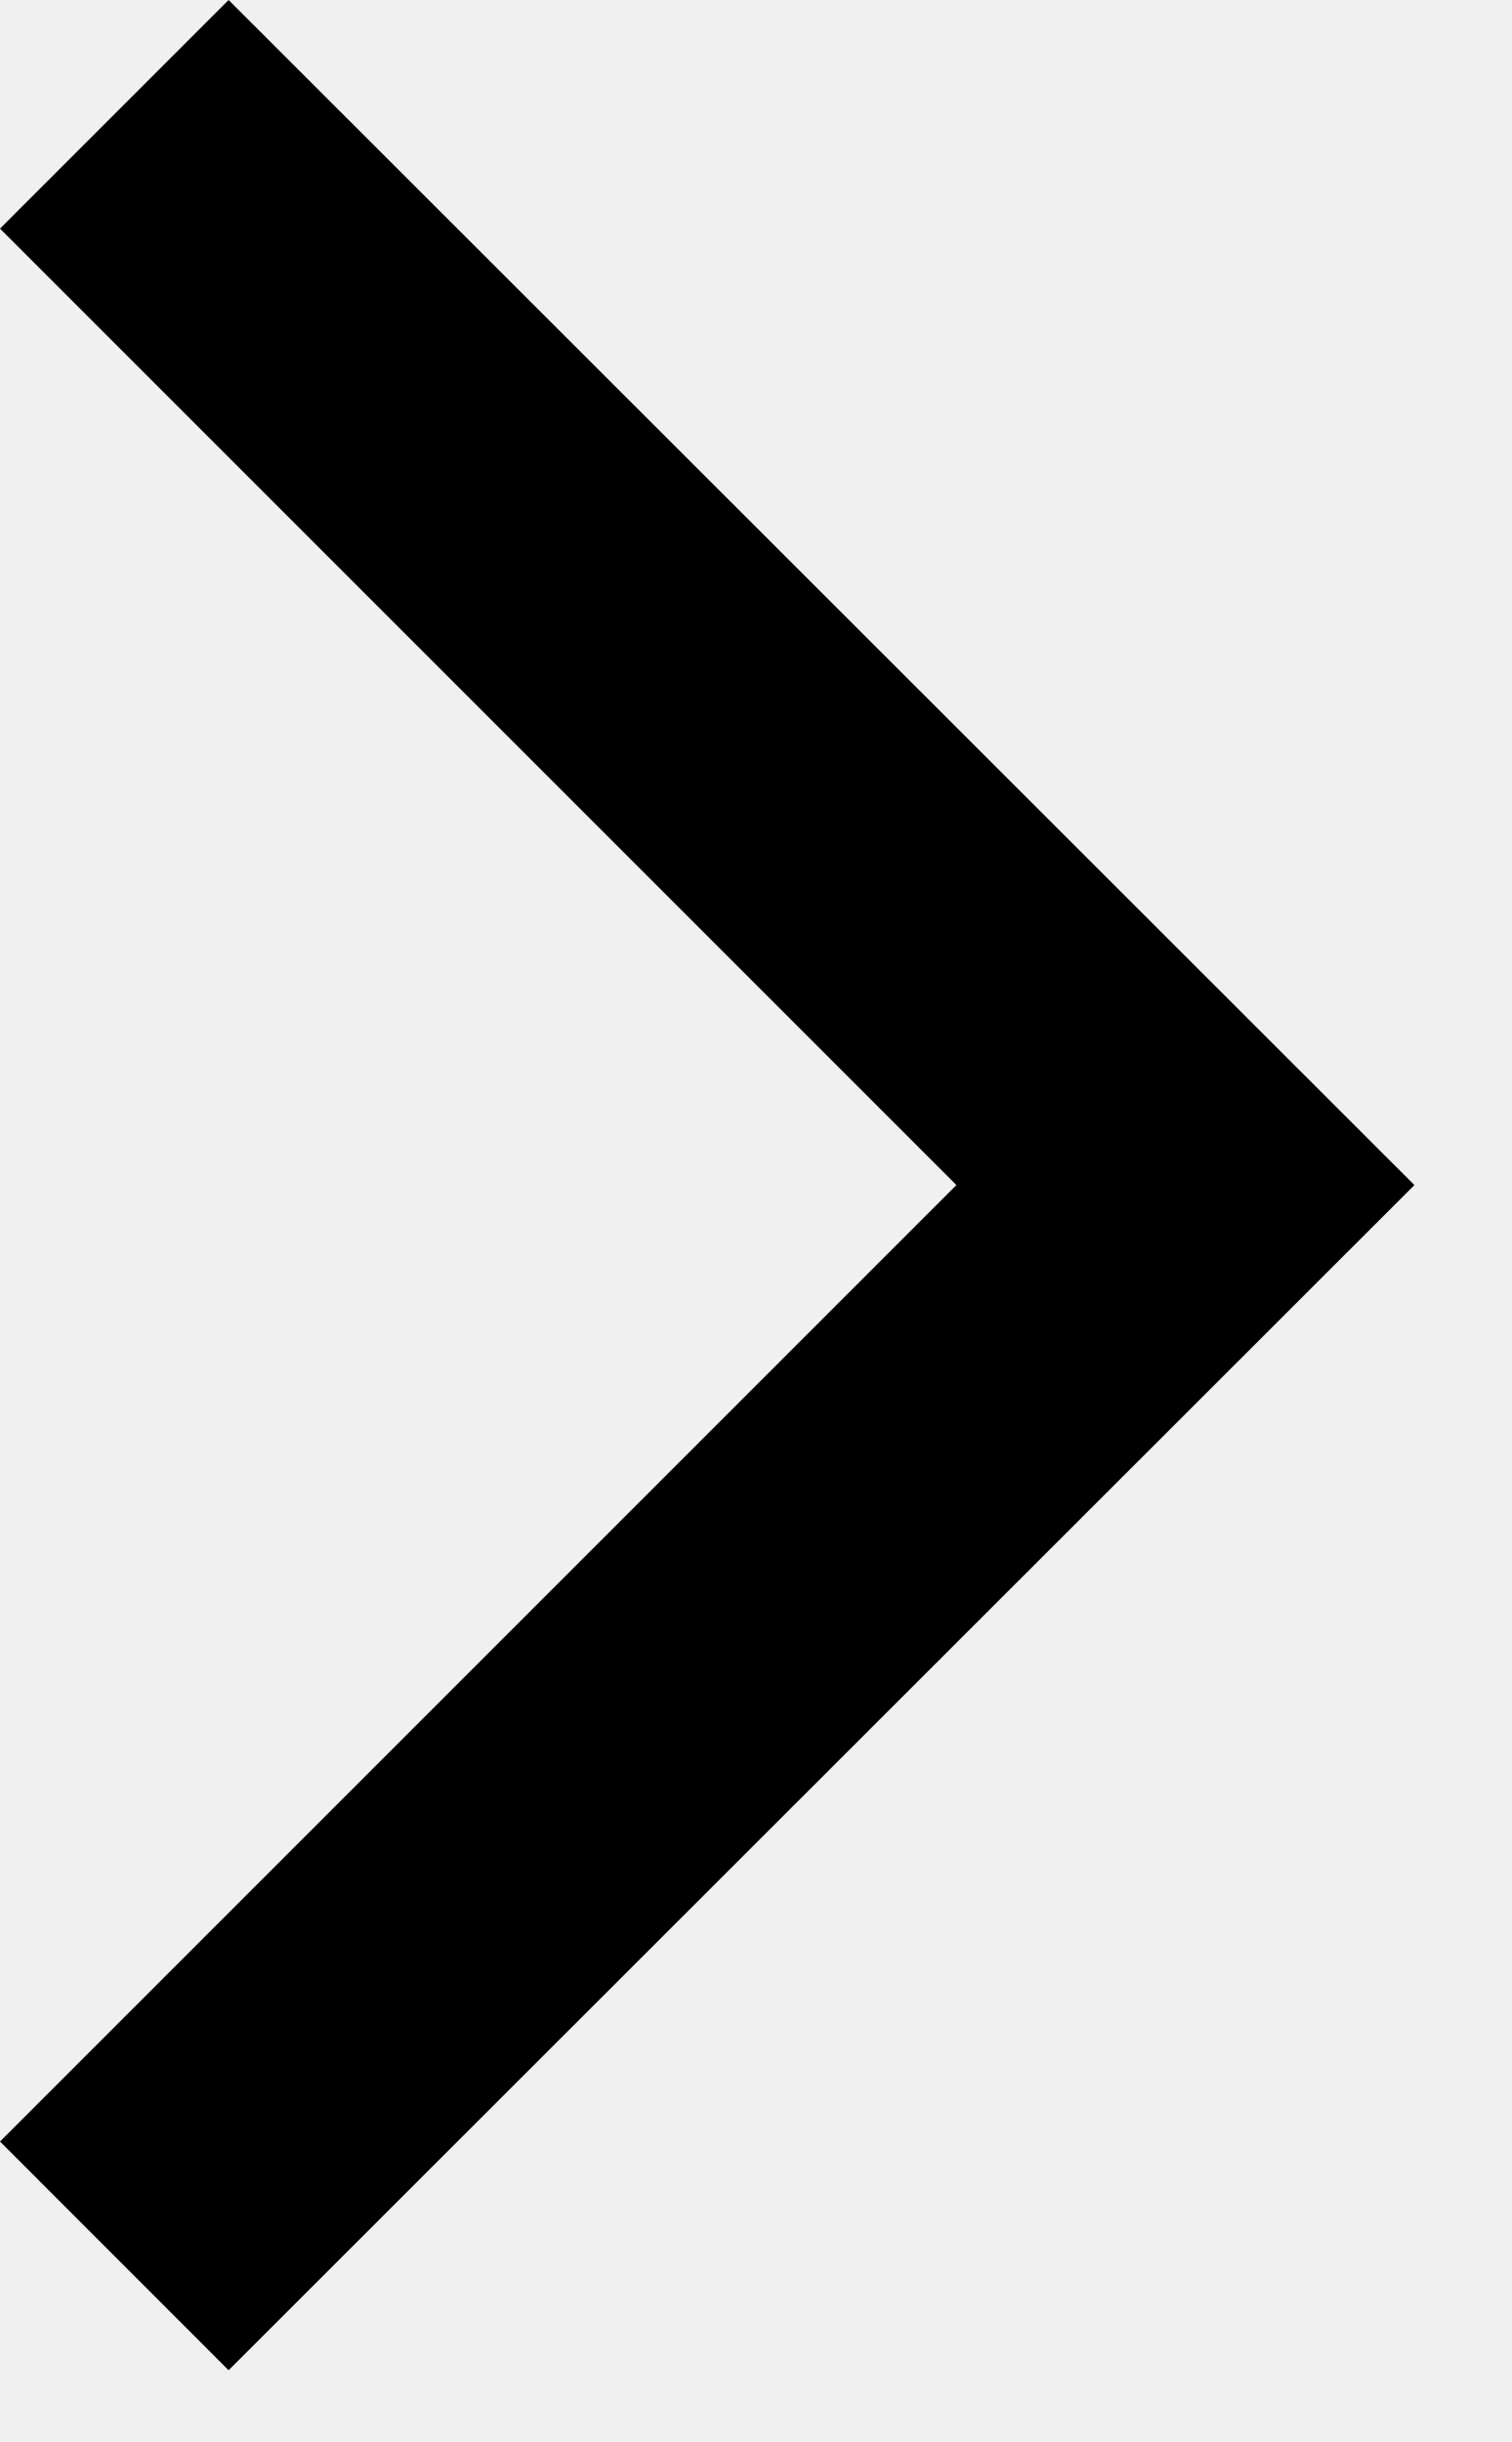
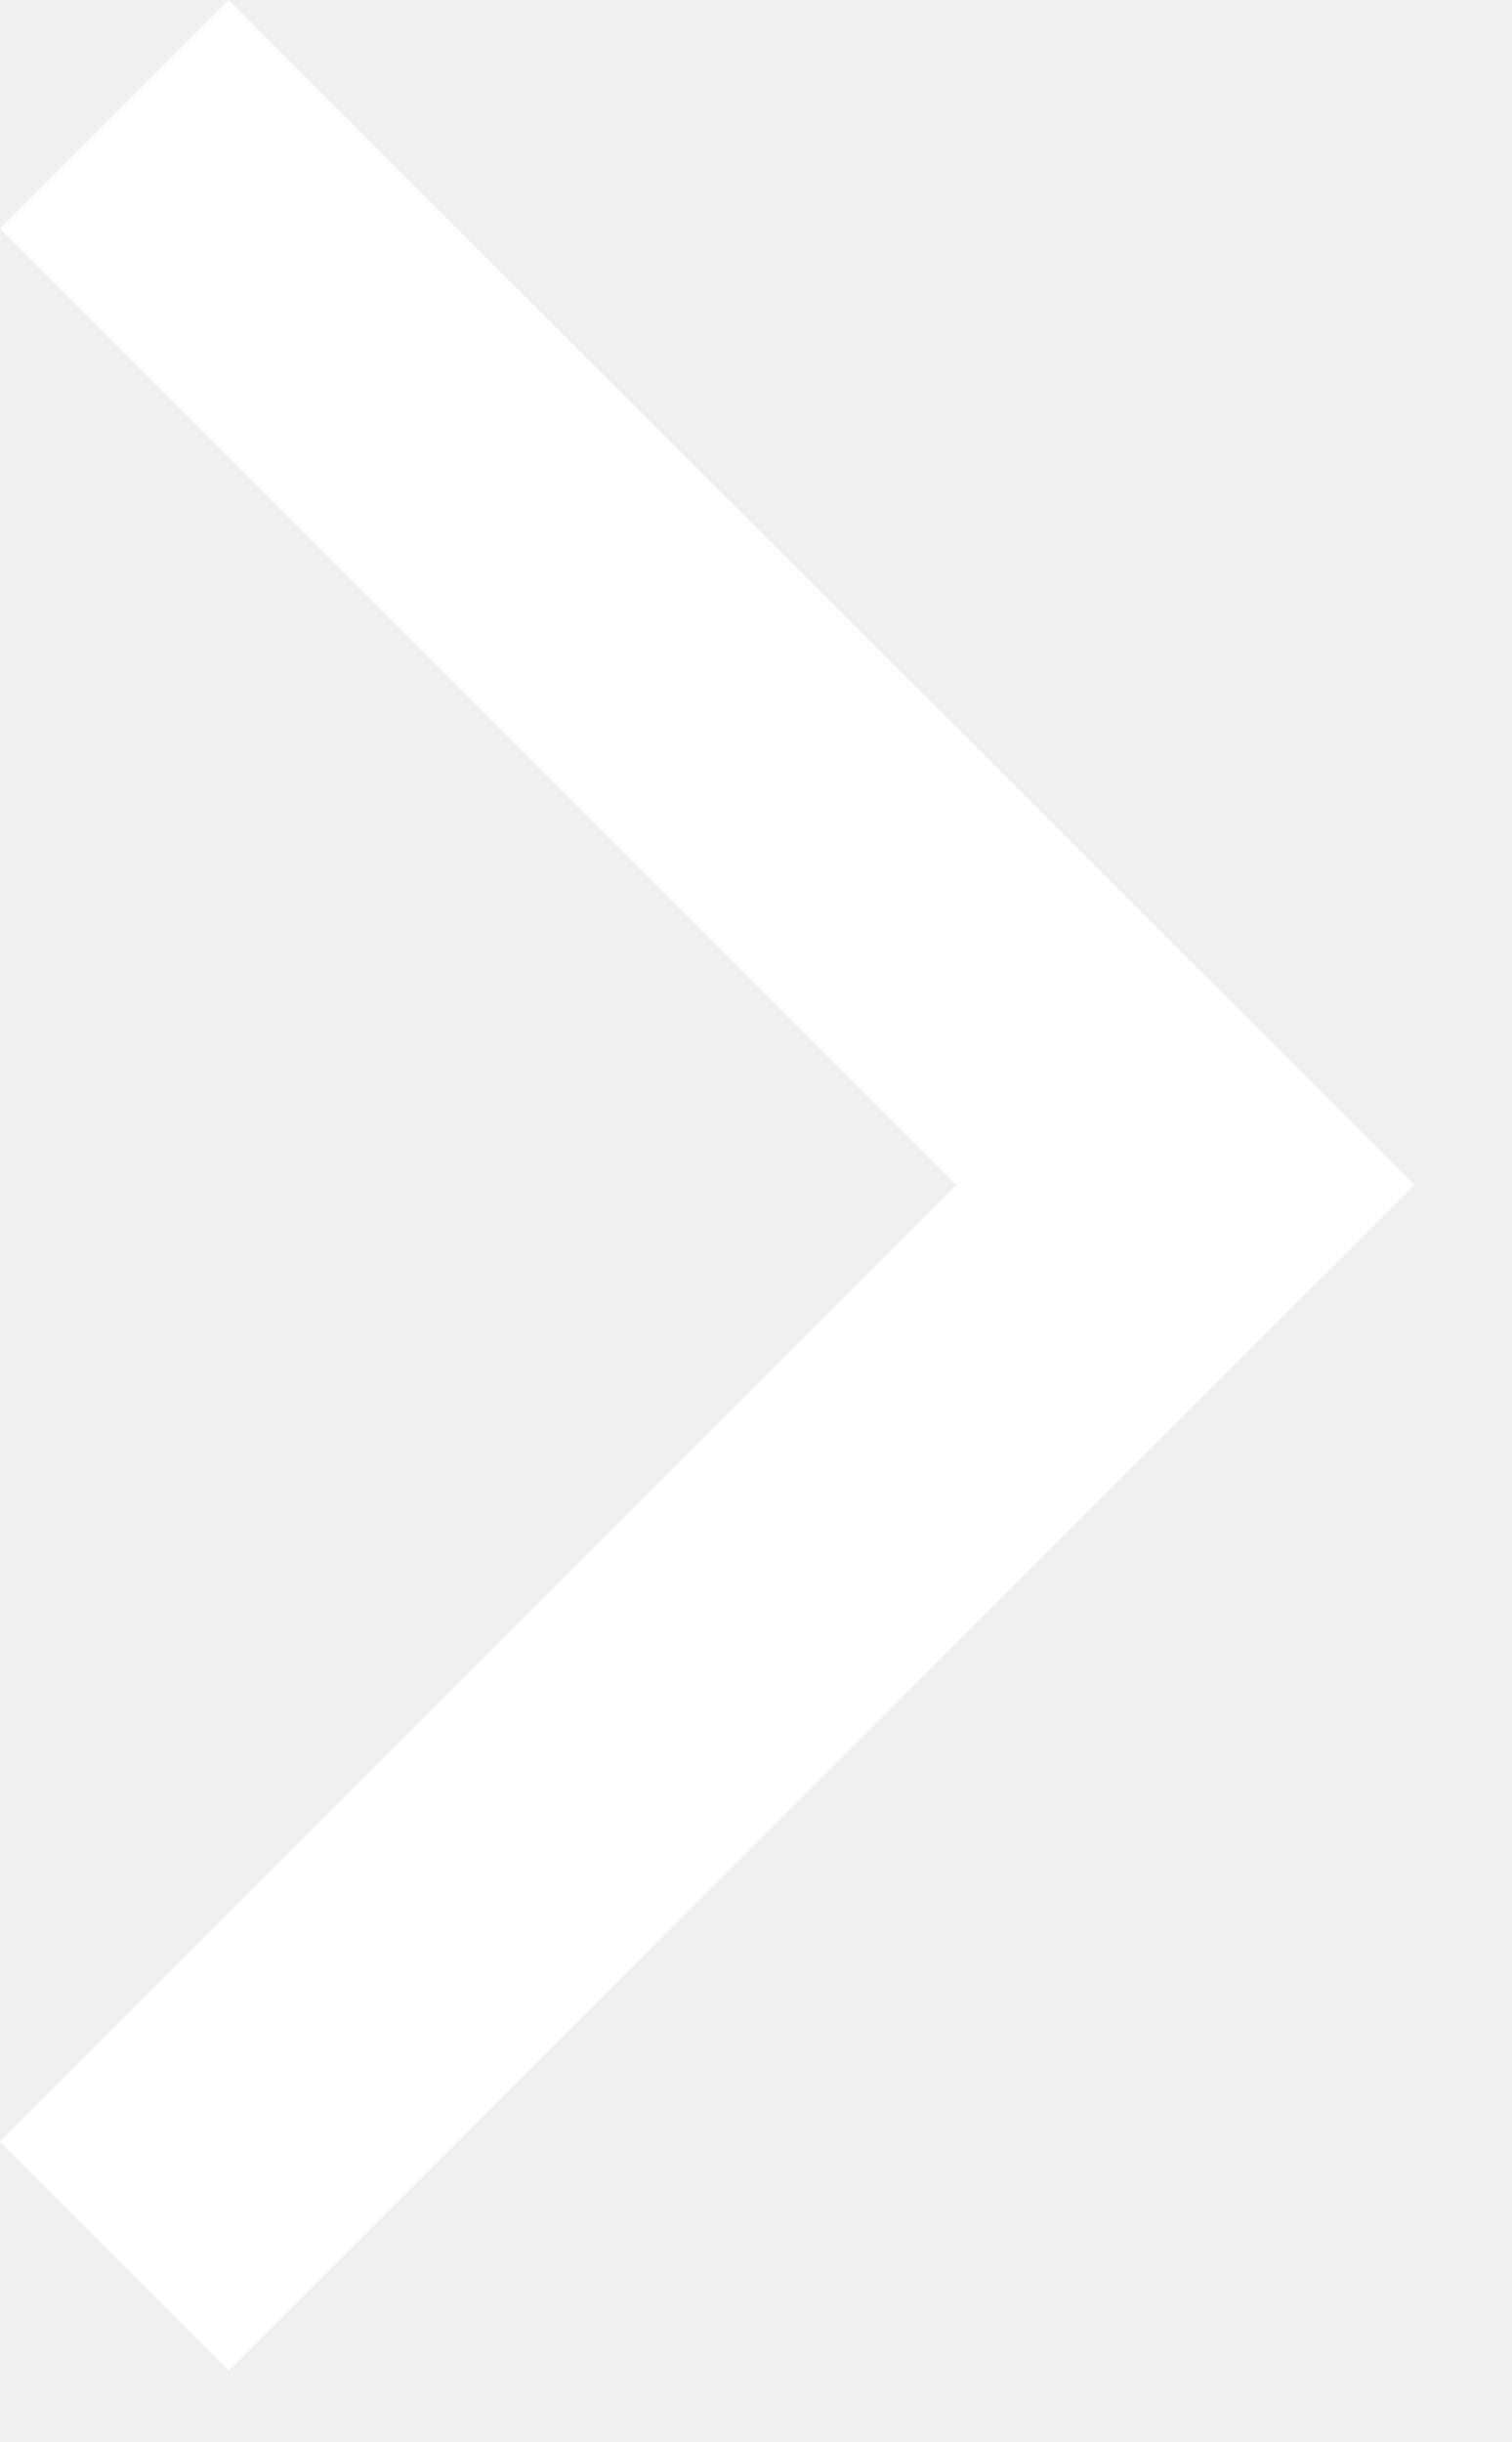
<svg xmlns="http://www.w3.org/2000/svg" width="13" height="21" viewBox="0 0 13 21" fill="none">
-   <path d="M1.966 5.72205e-06L12.164 10.191L1.966 20.383L1.23978e-05 18.416L8.225 10.191L1.23978e-05 1.966L1.966 5.72205e-06Z" fill="black" />
+   <path d="M1.966 5.72205e-06L12.164 10.191L1.966 20.383L1.23978e-05 18.416L8.225 10.191L1.23978e-05 1.966L1.966 5.72205e-06Z" fill="#fff" />
</svg>
